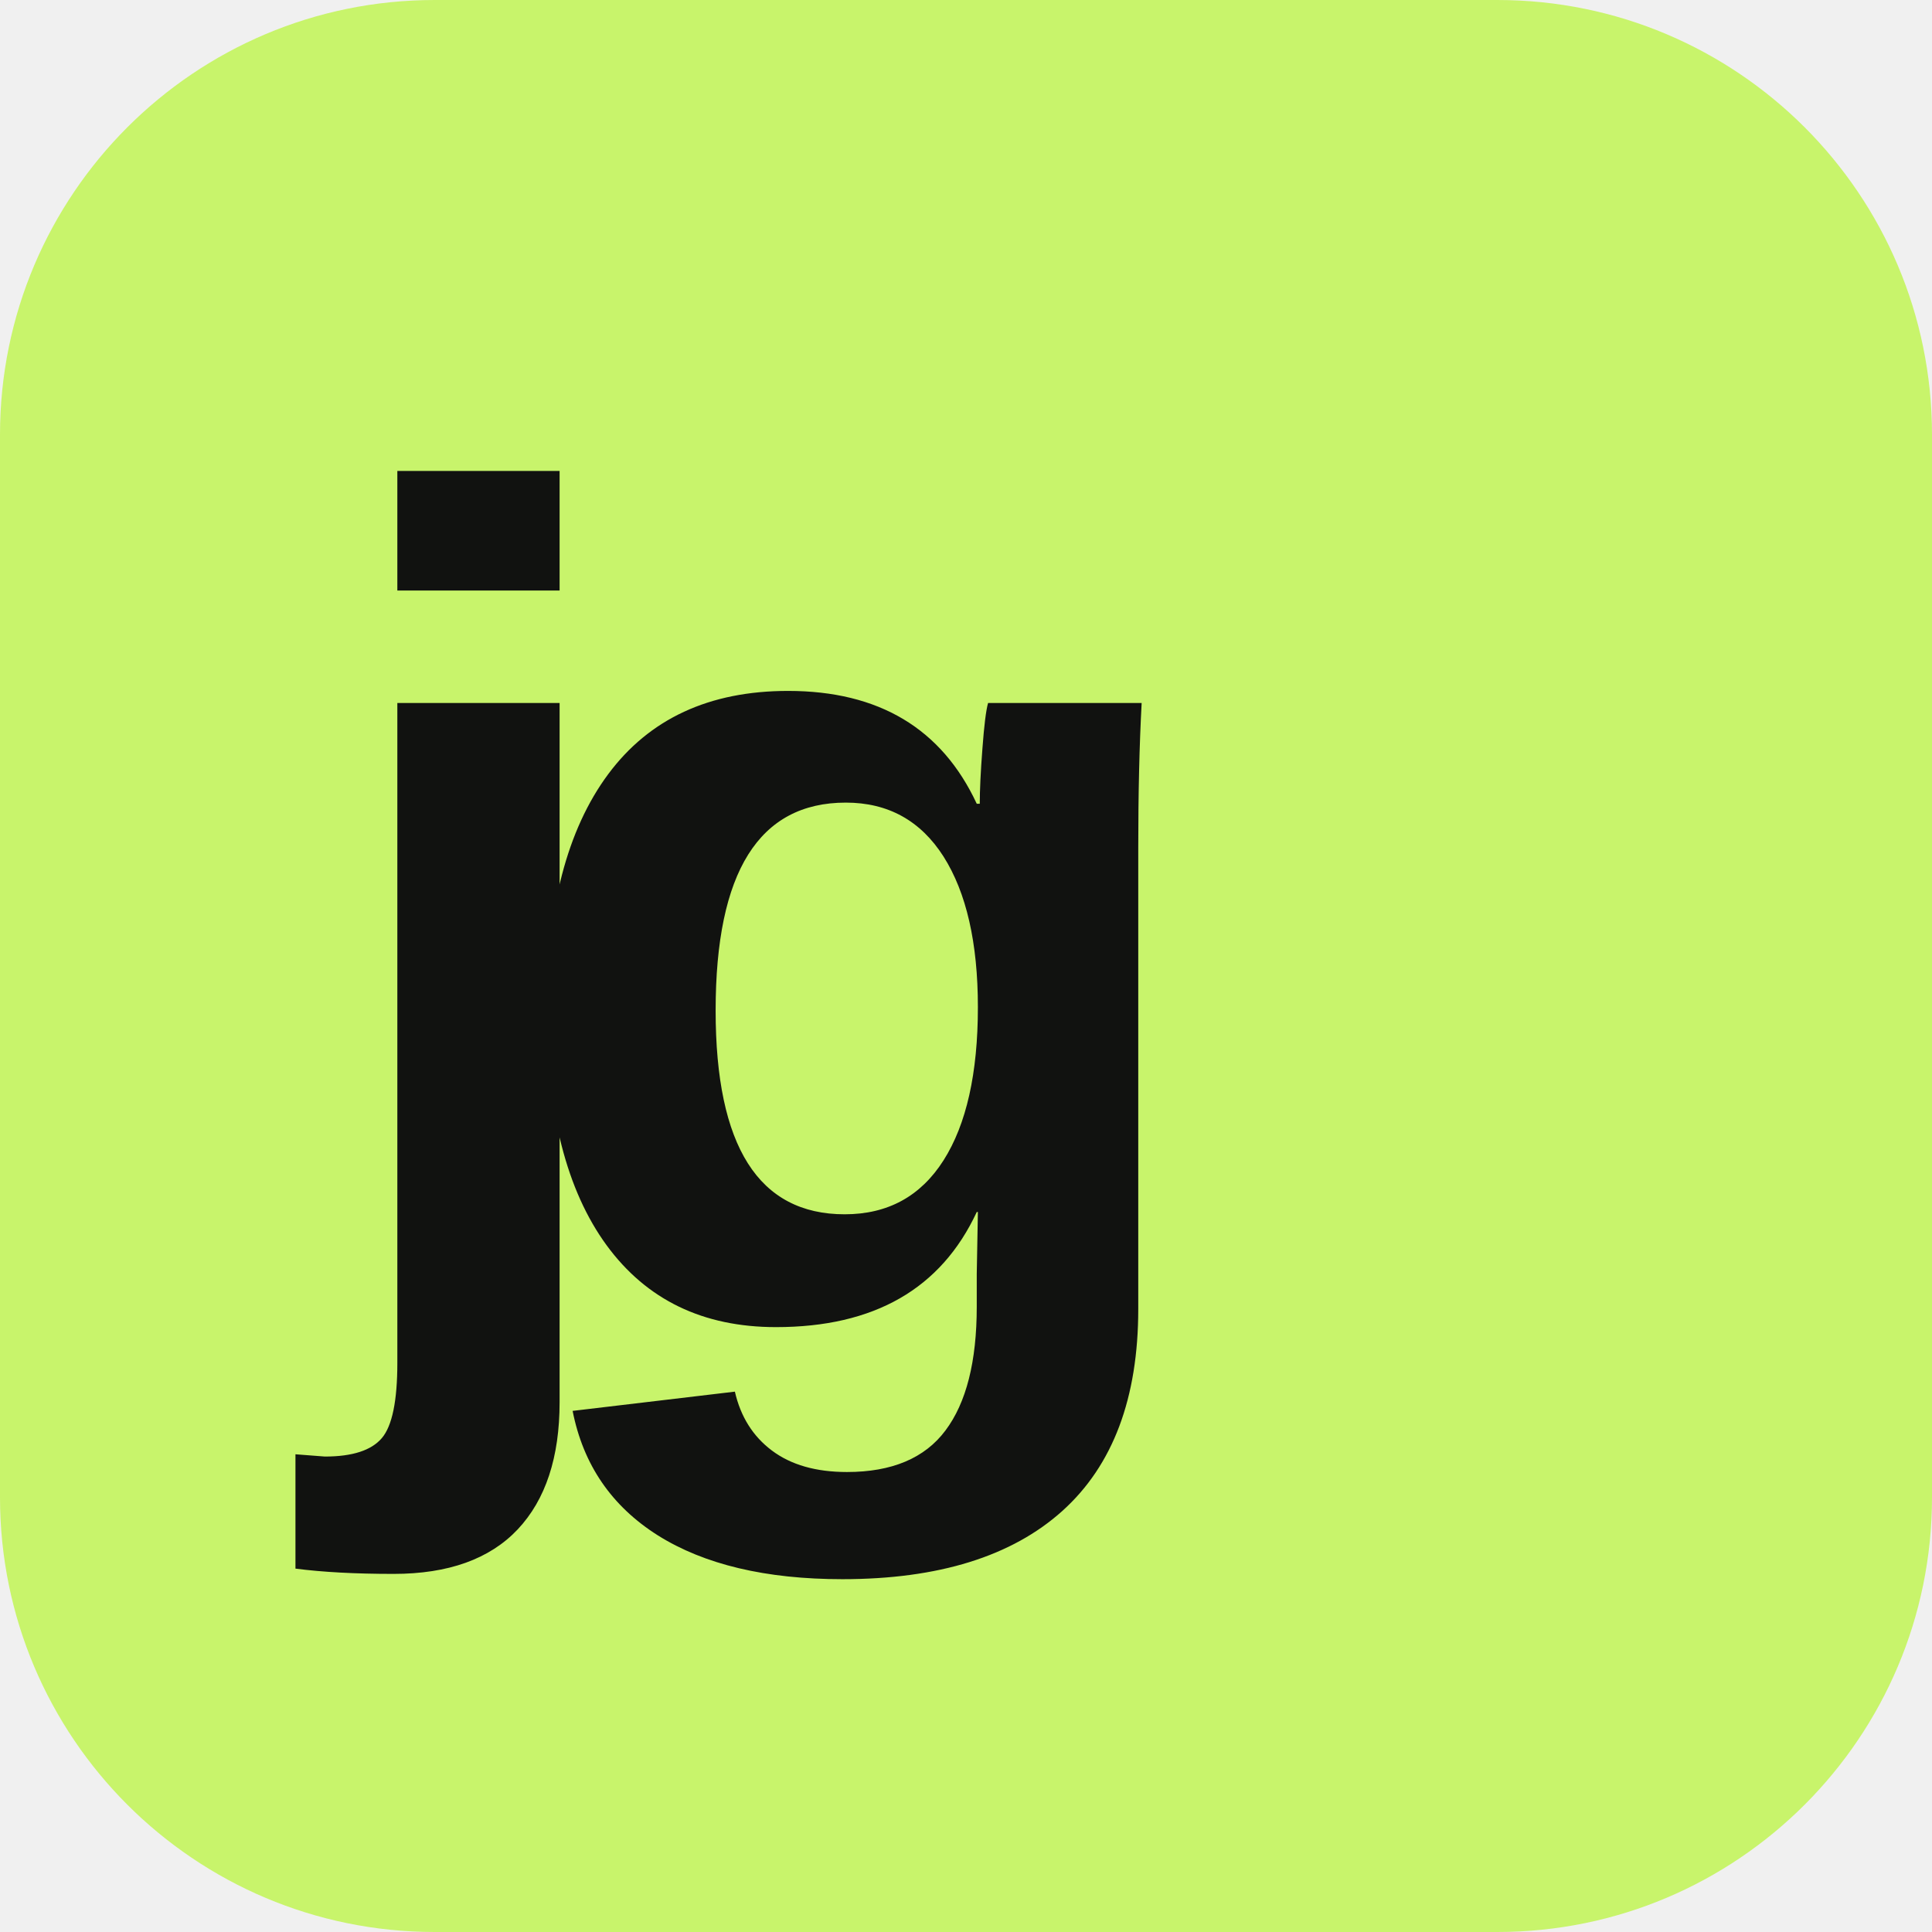
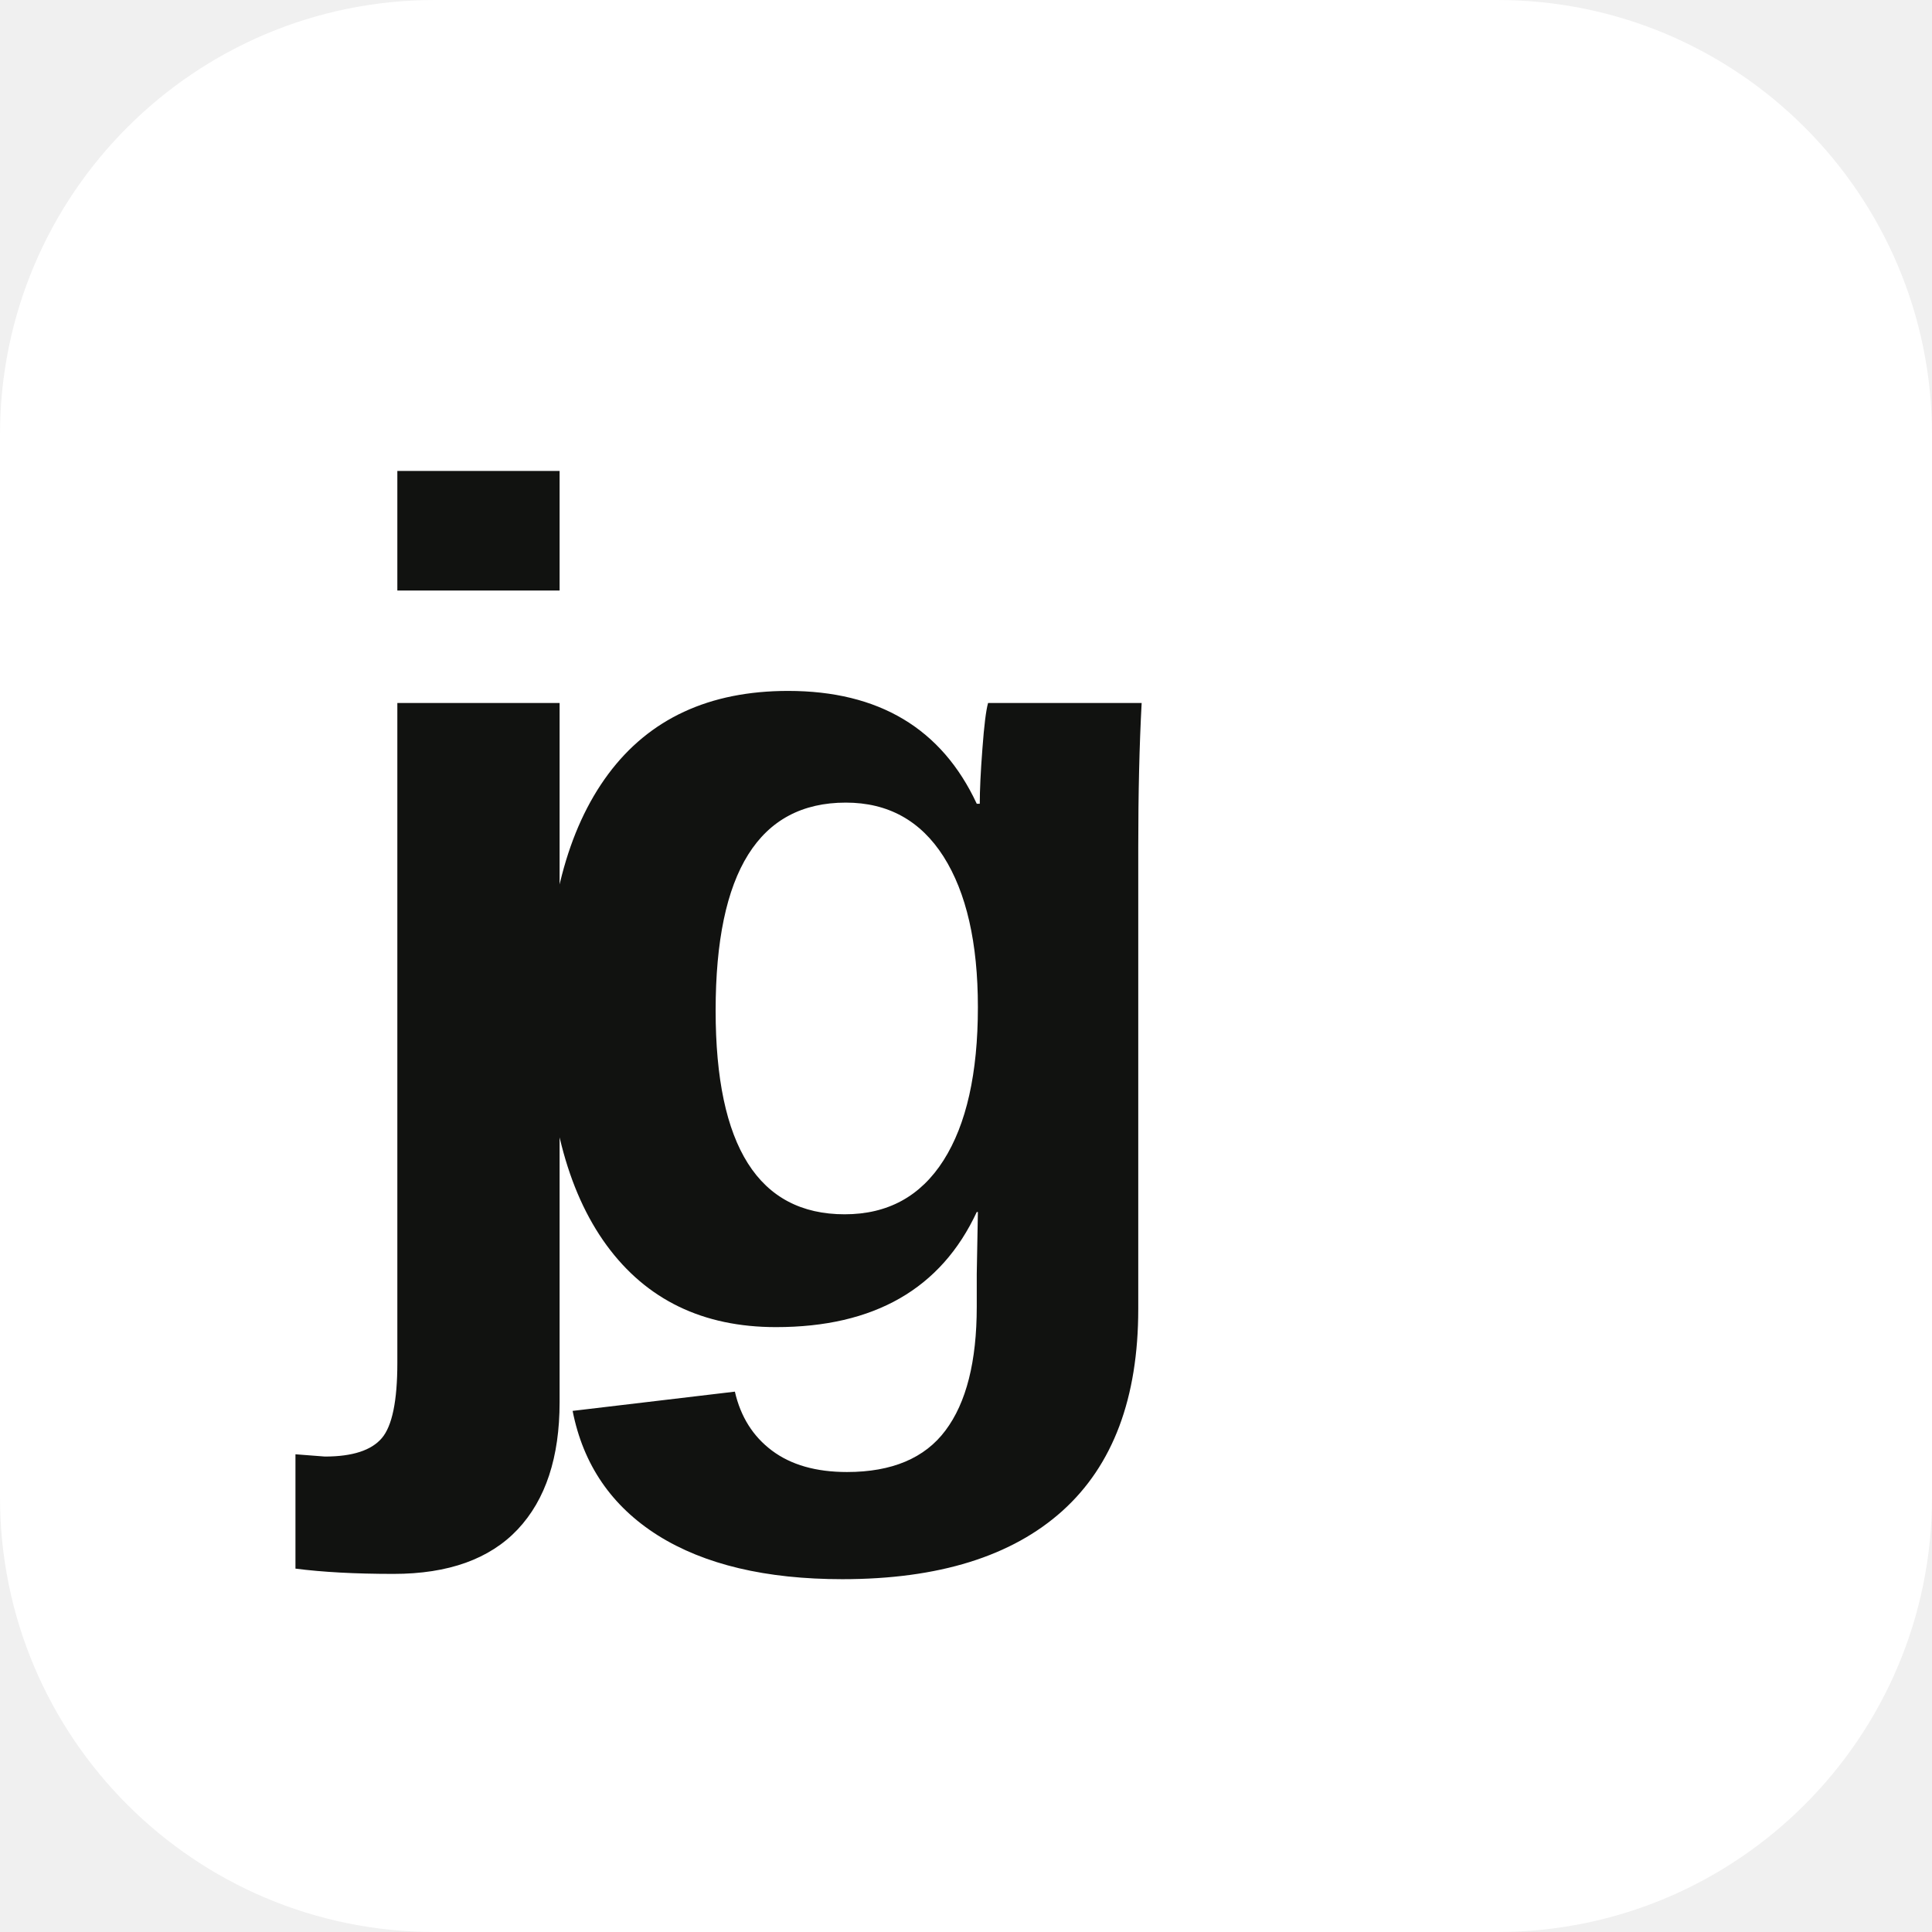
<svg xmlns="http://www.w3.org/2000/svg" viewBox="0 0 80 80">
-   <rect width="80" height="80" rx="18" fill="#c8f46b" />
+   <rect width="80" height="80" rx="18" fill="#ffffff" />
  <text x="13" y="55" fill="#111210" font-family="Arial" font-size="49" font-weight="bold" letter-spacing="-6">jg</text>
</svg>
